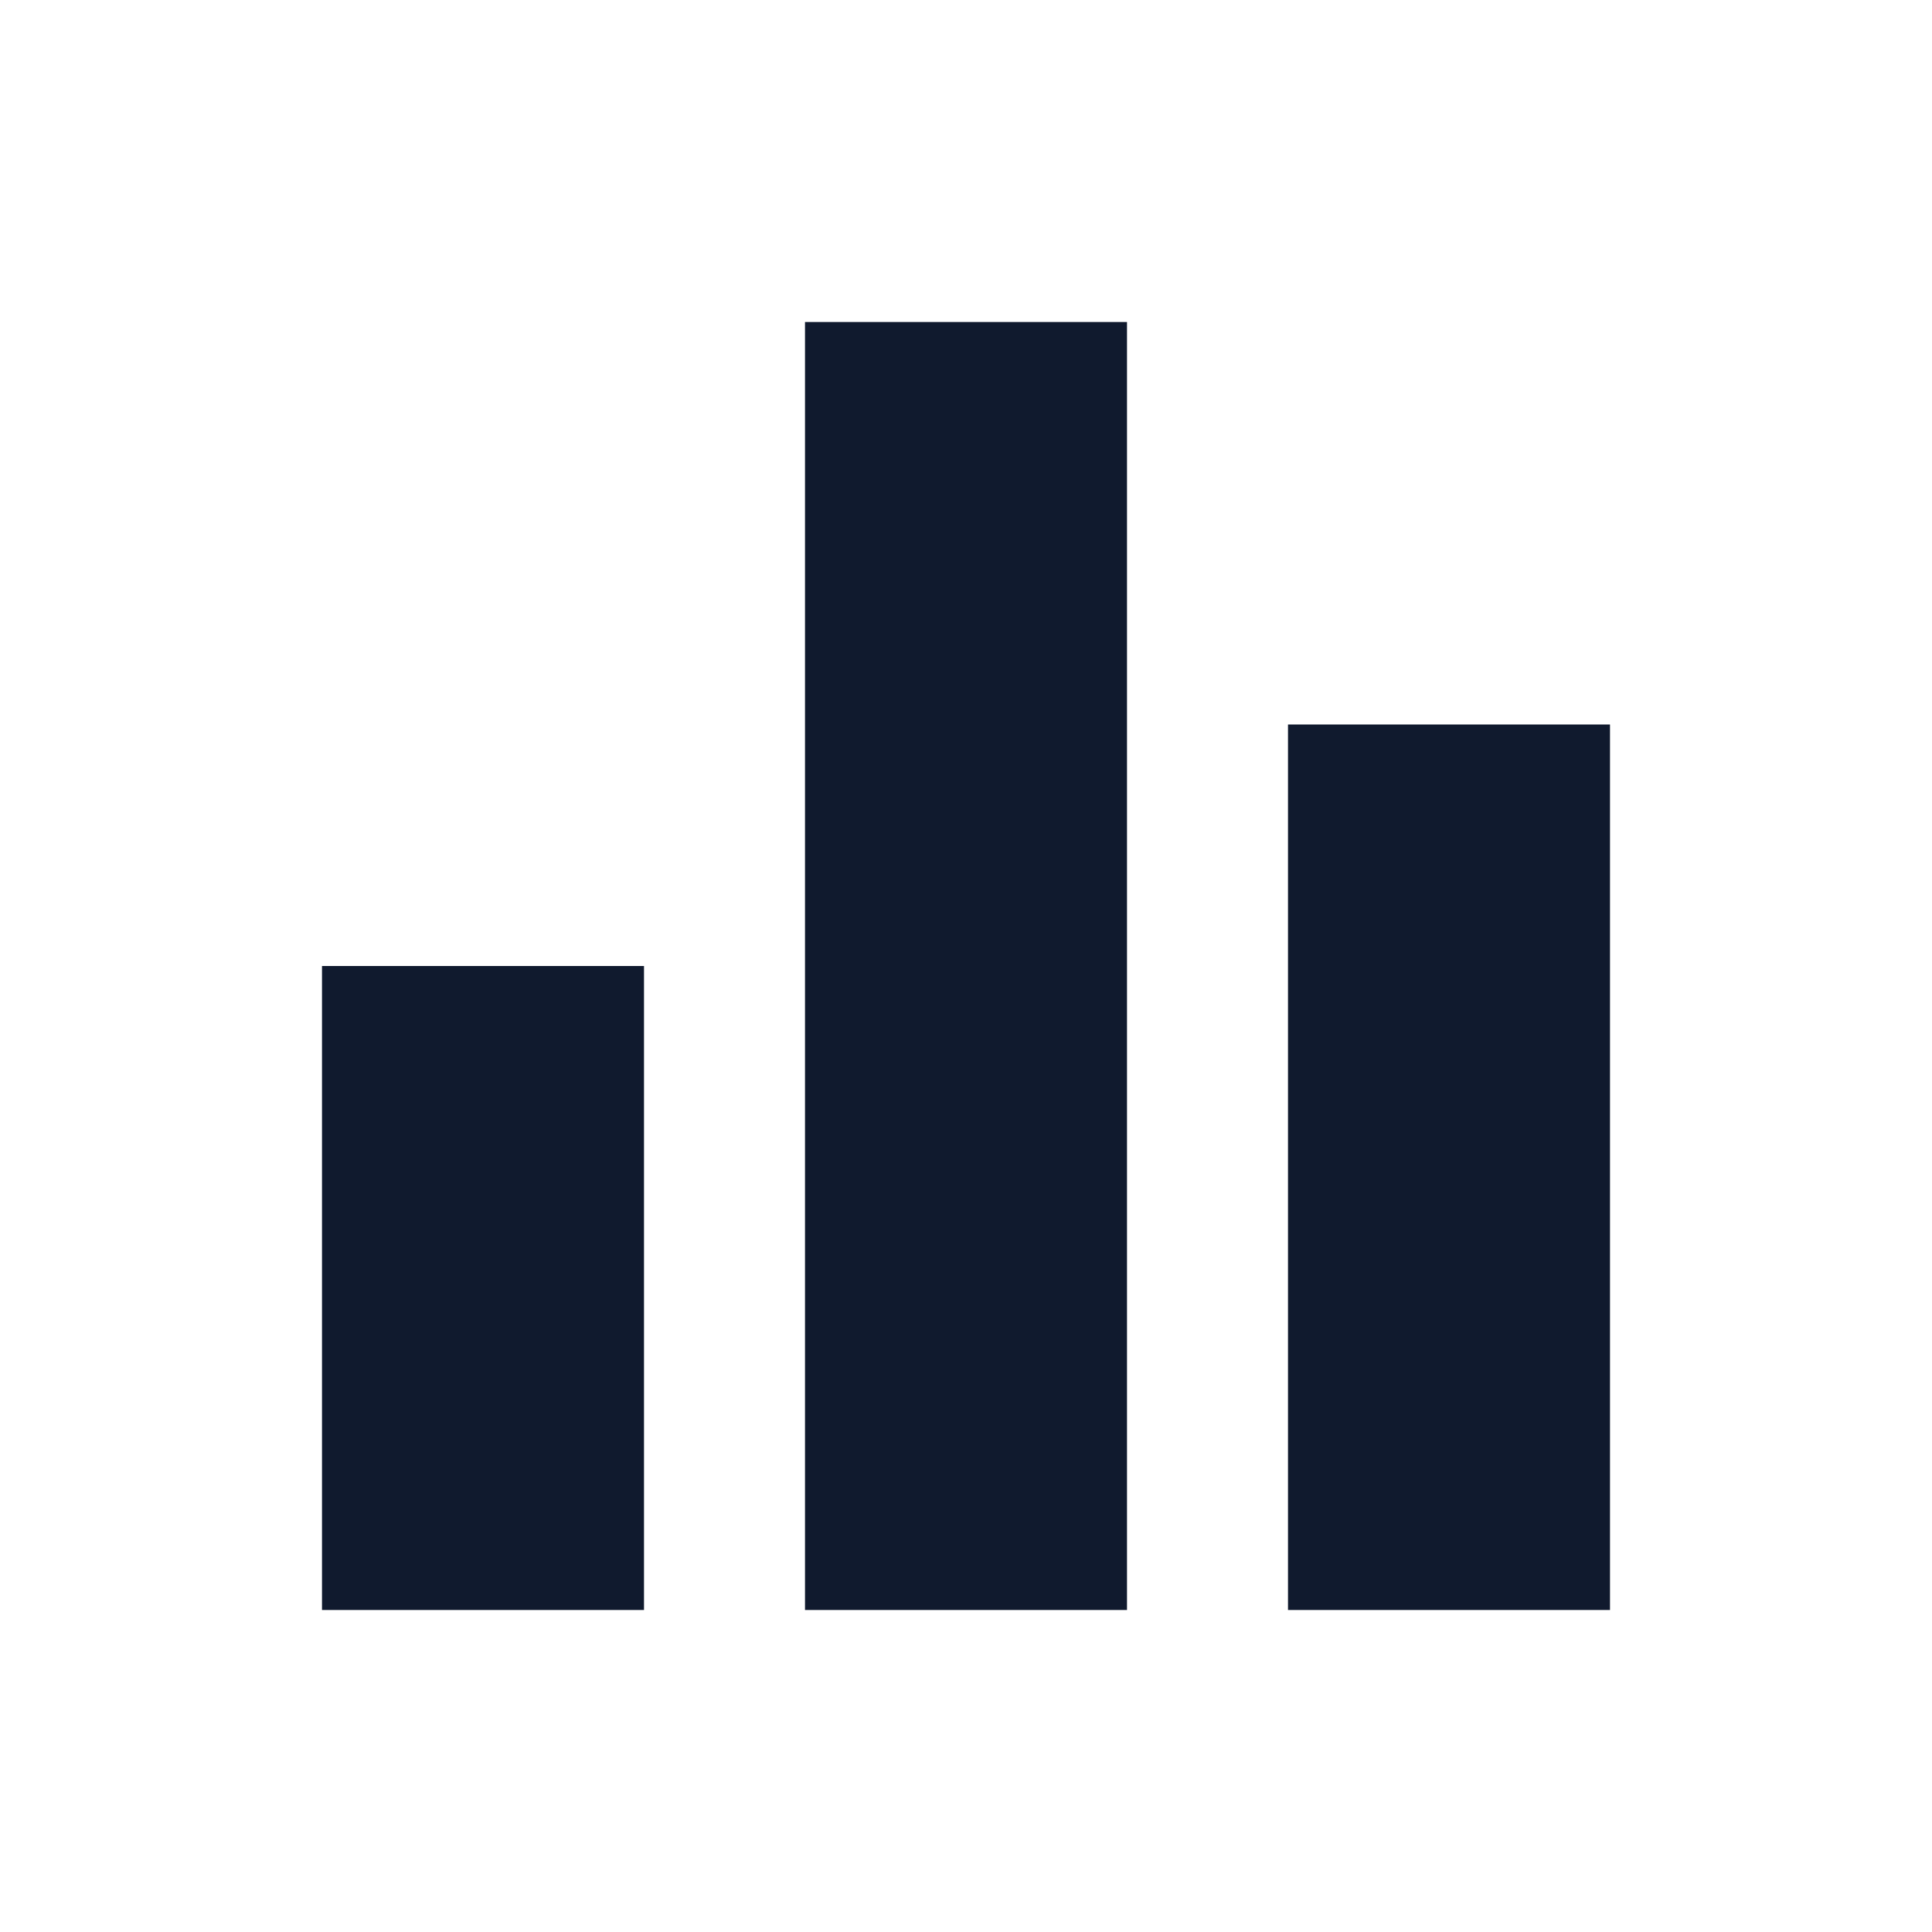
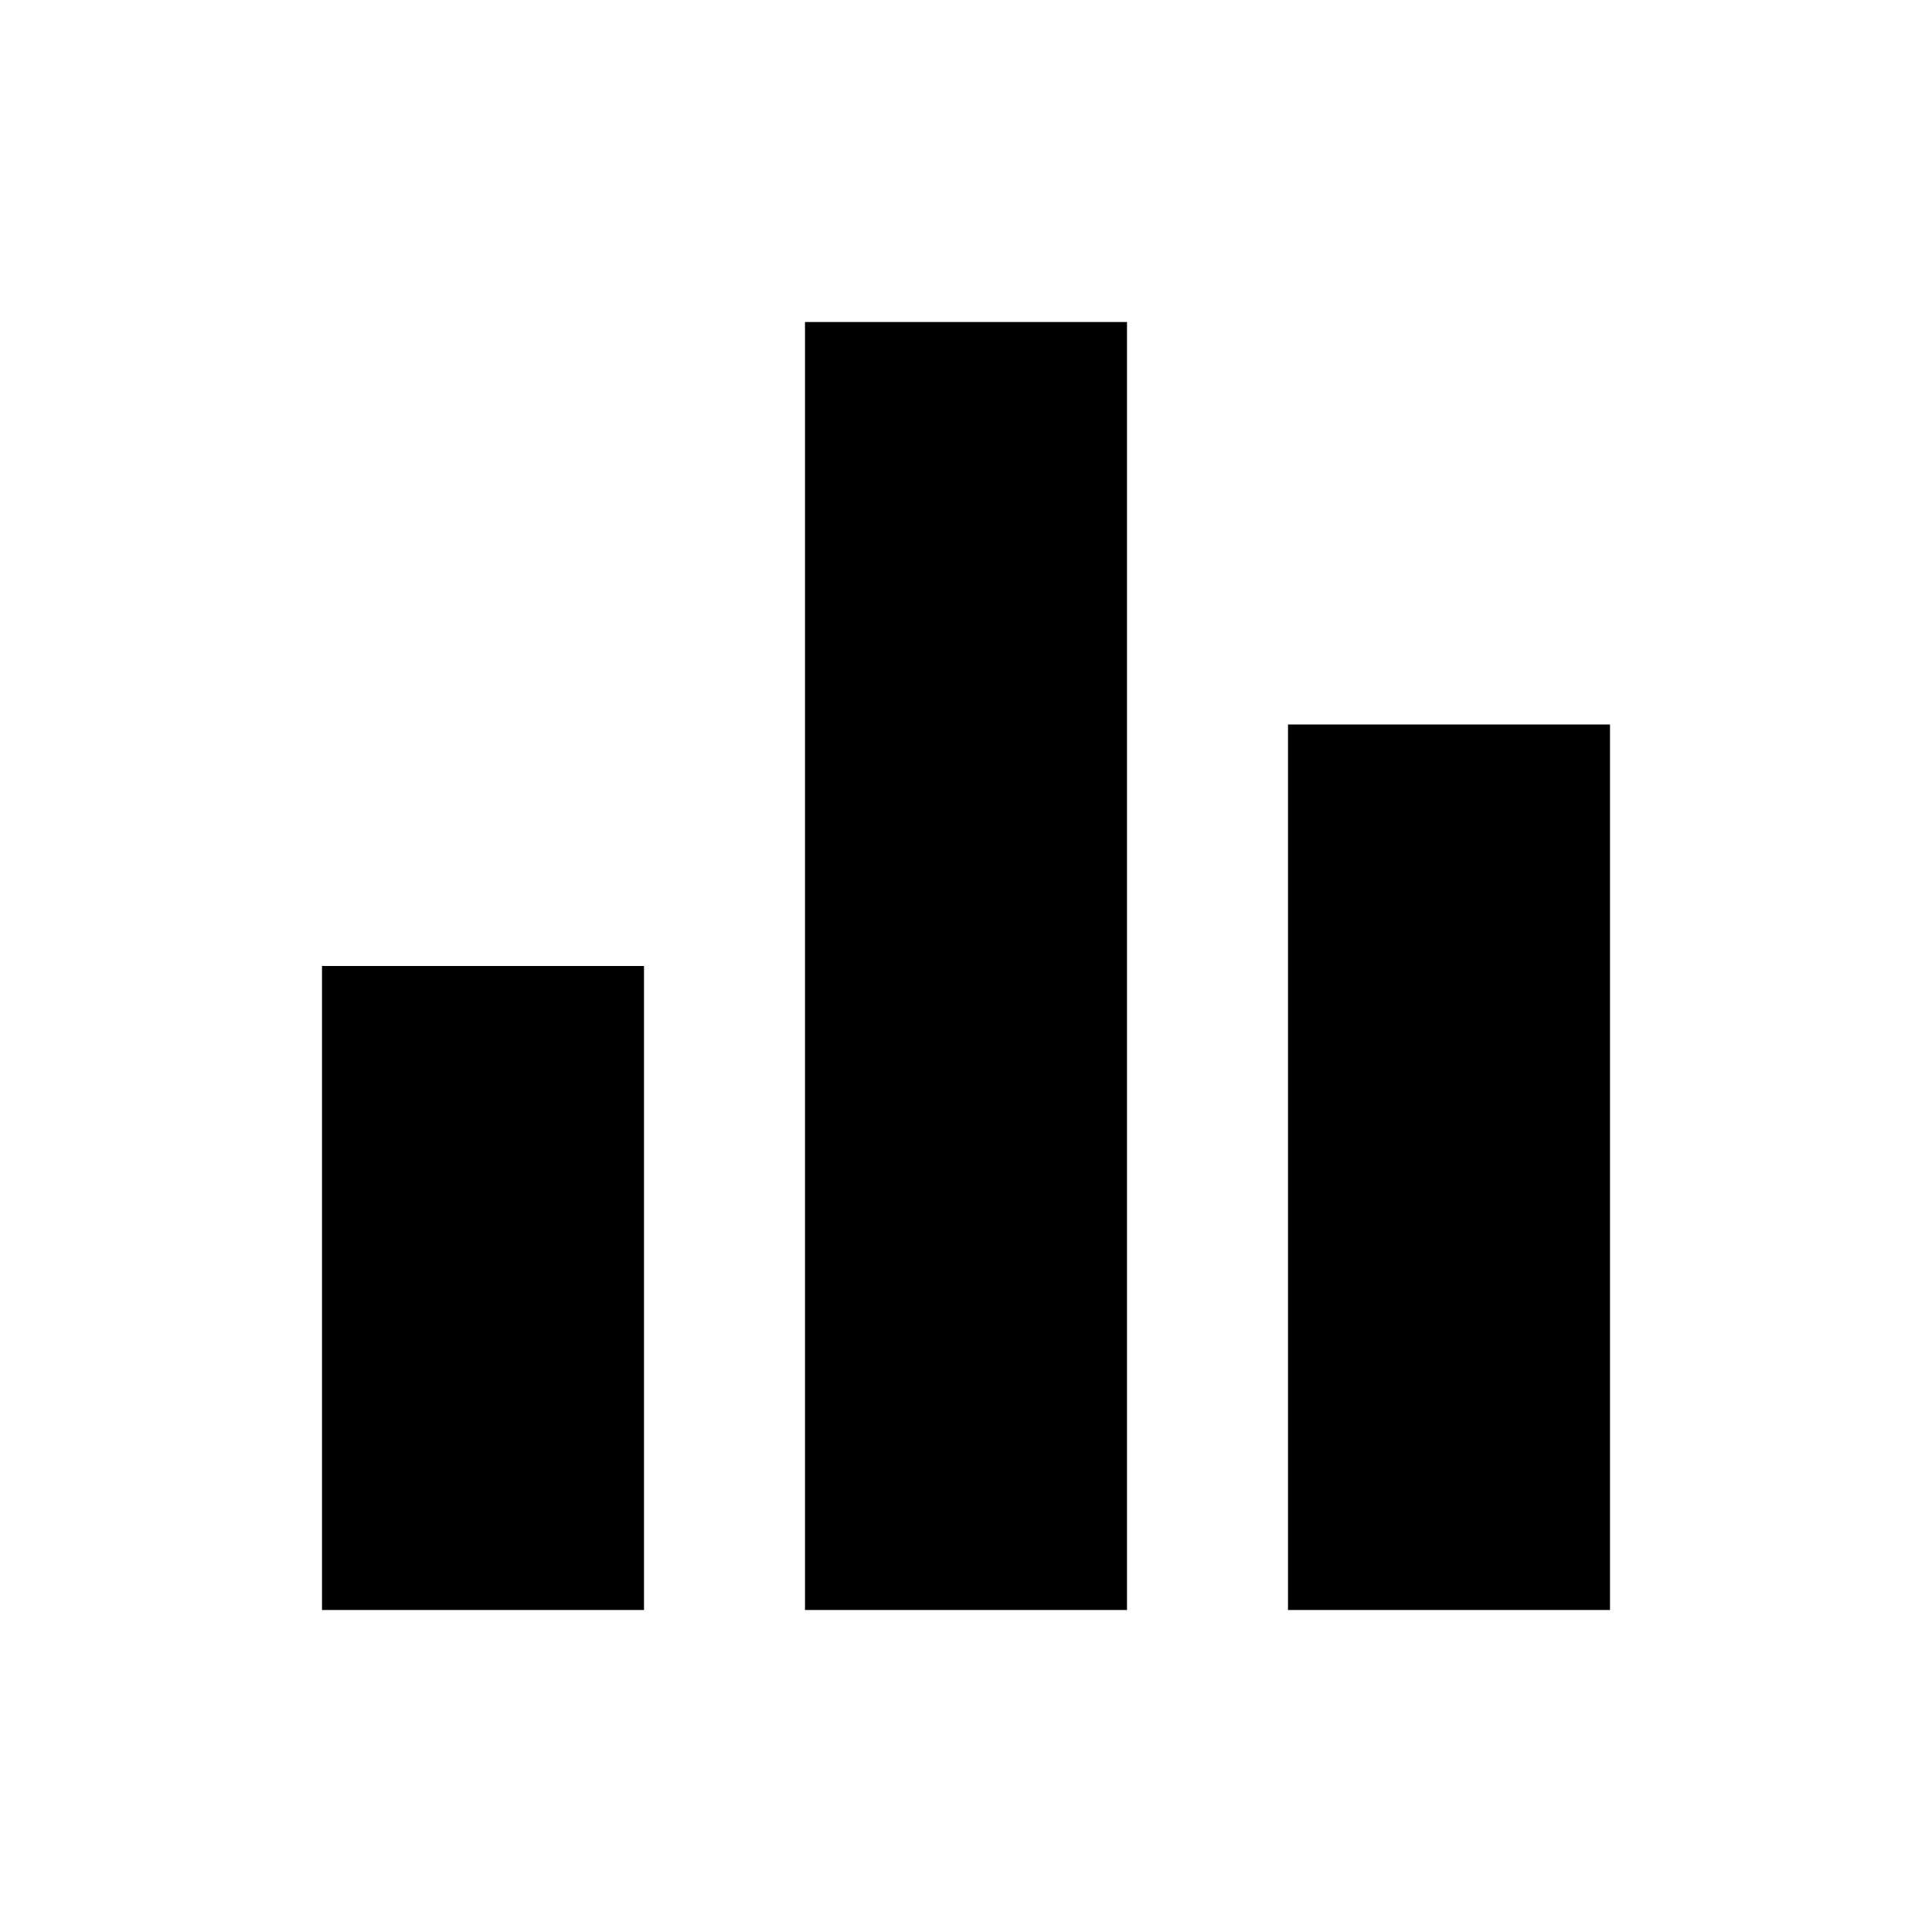
<svg xmlns="http://www.w3.org/2000/svg" width="24" height="24" viewBox="0 0 24 24" fill="none">
  <mask id="mask0_7_293" style="mask-type:alpha" maskUnits="userSpaceOnUse" x="0" y="0" width="24" height="24">
    <rect width="24" height="24" fill="#D9D9D9" />
  </mask>
  <g mask="url(#mask0_7_293)">
-     <path d="M4 20V12H8V20H4ZM10 20V4H14V20H10ZM16 20V9H20V20H16Z" fill="#101A2E" />
+     <path d="M4 20V12H8V20H4ZM10 20V4H14V20H10ZM16 20V9H20V20H16Z" fill="currentColor" />
  </g>
</svg>
